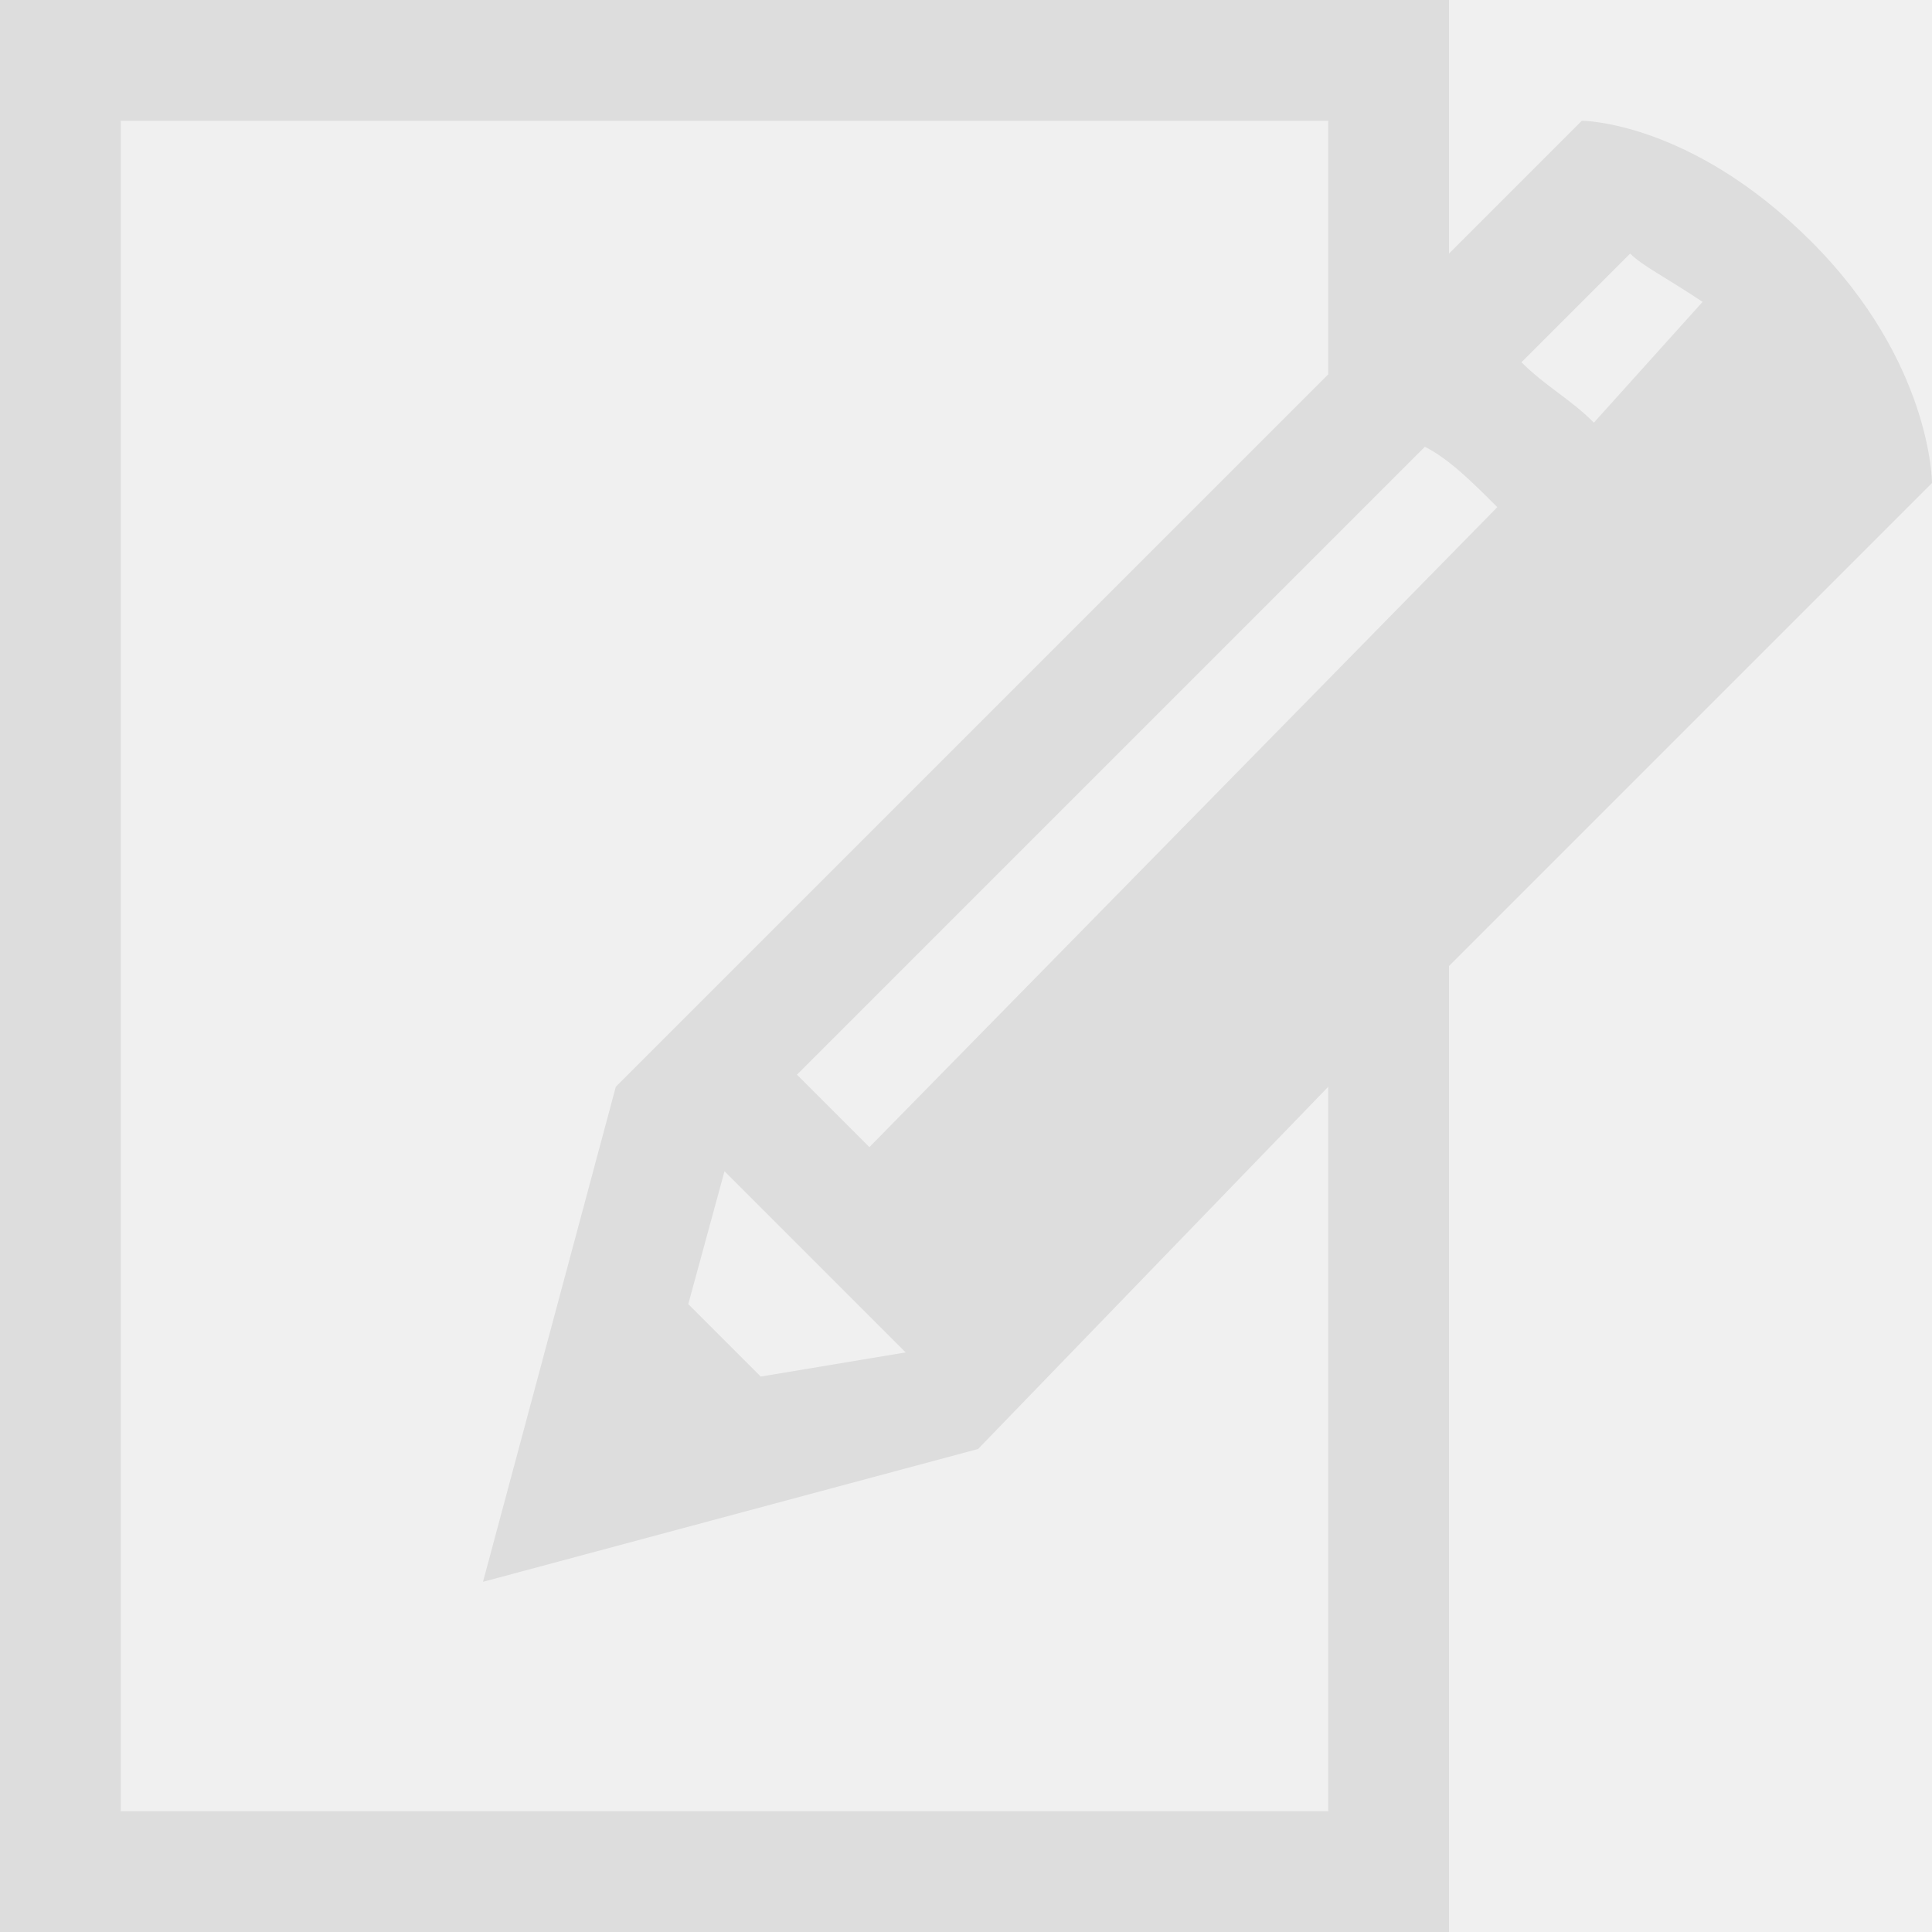
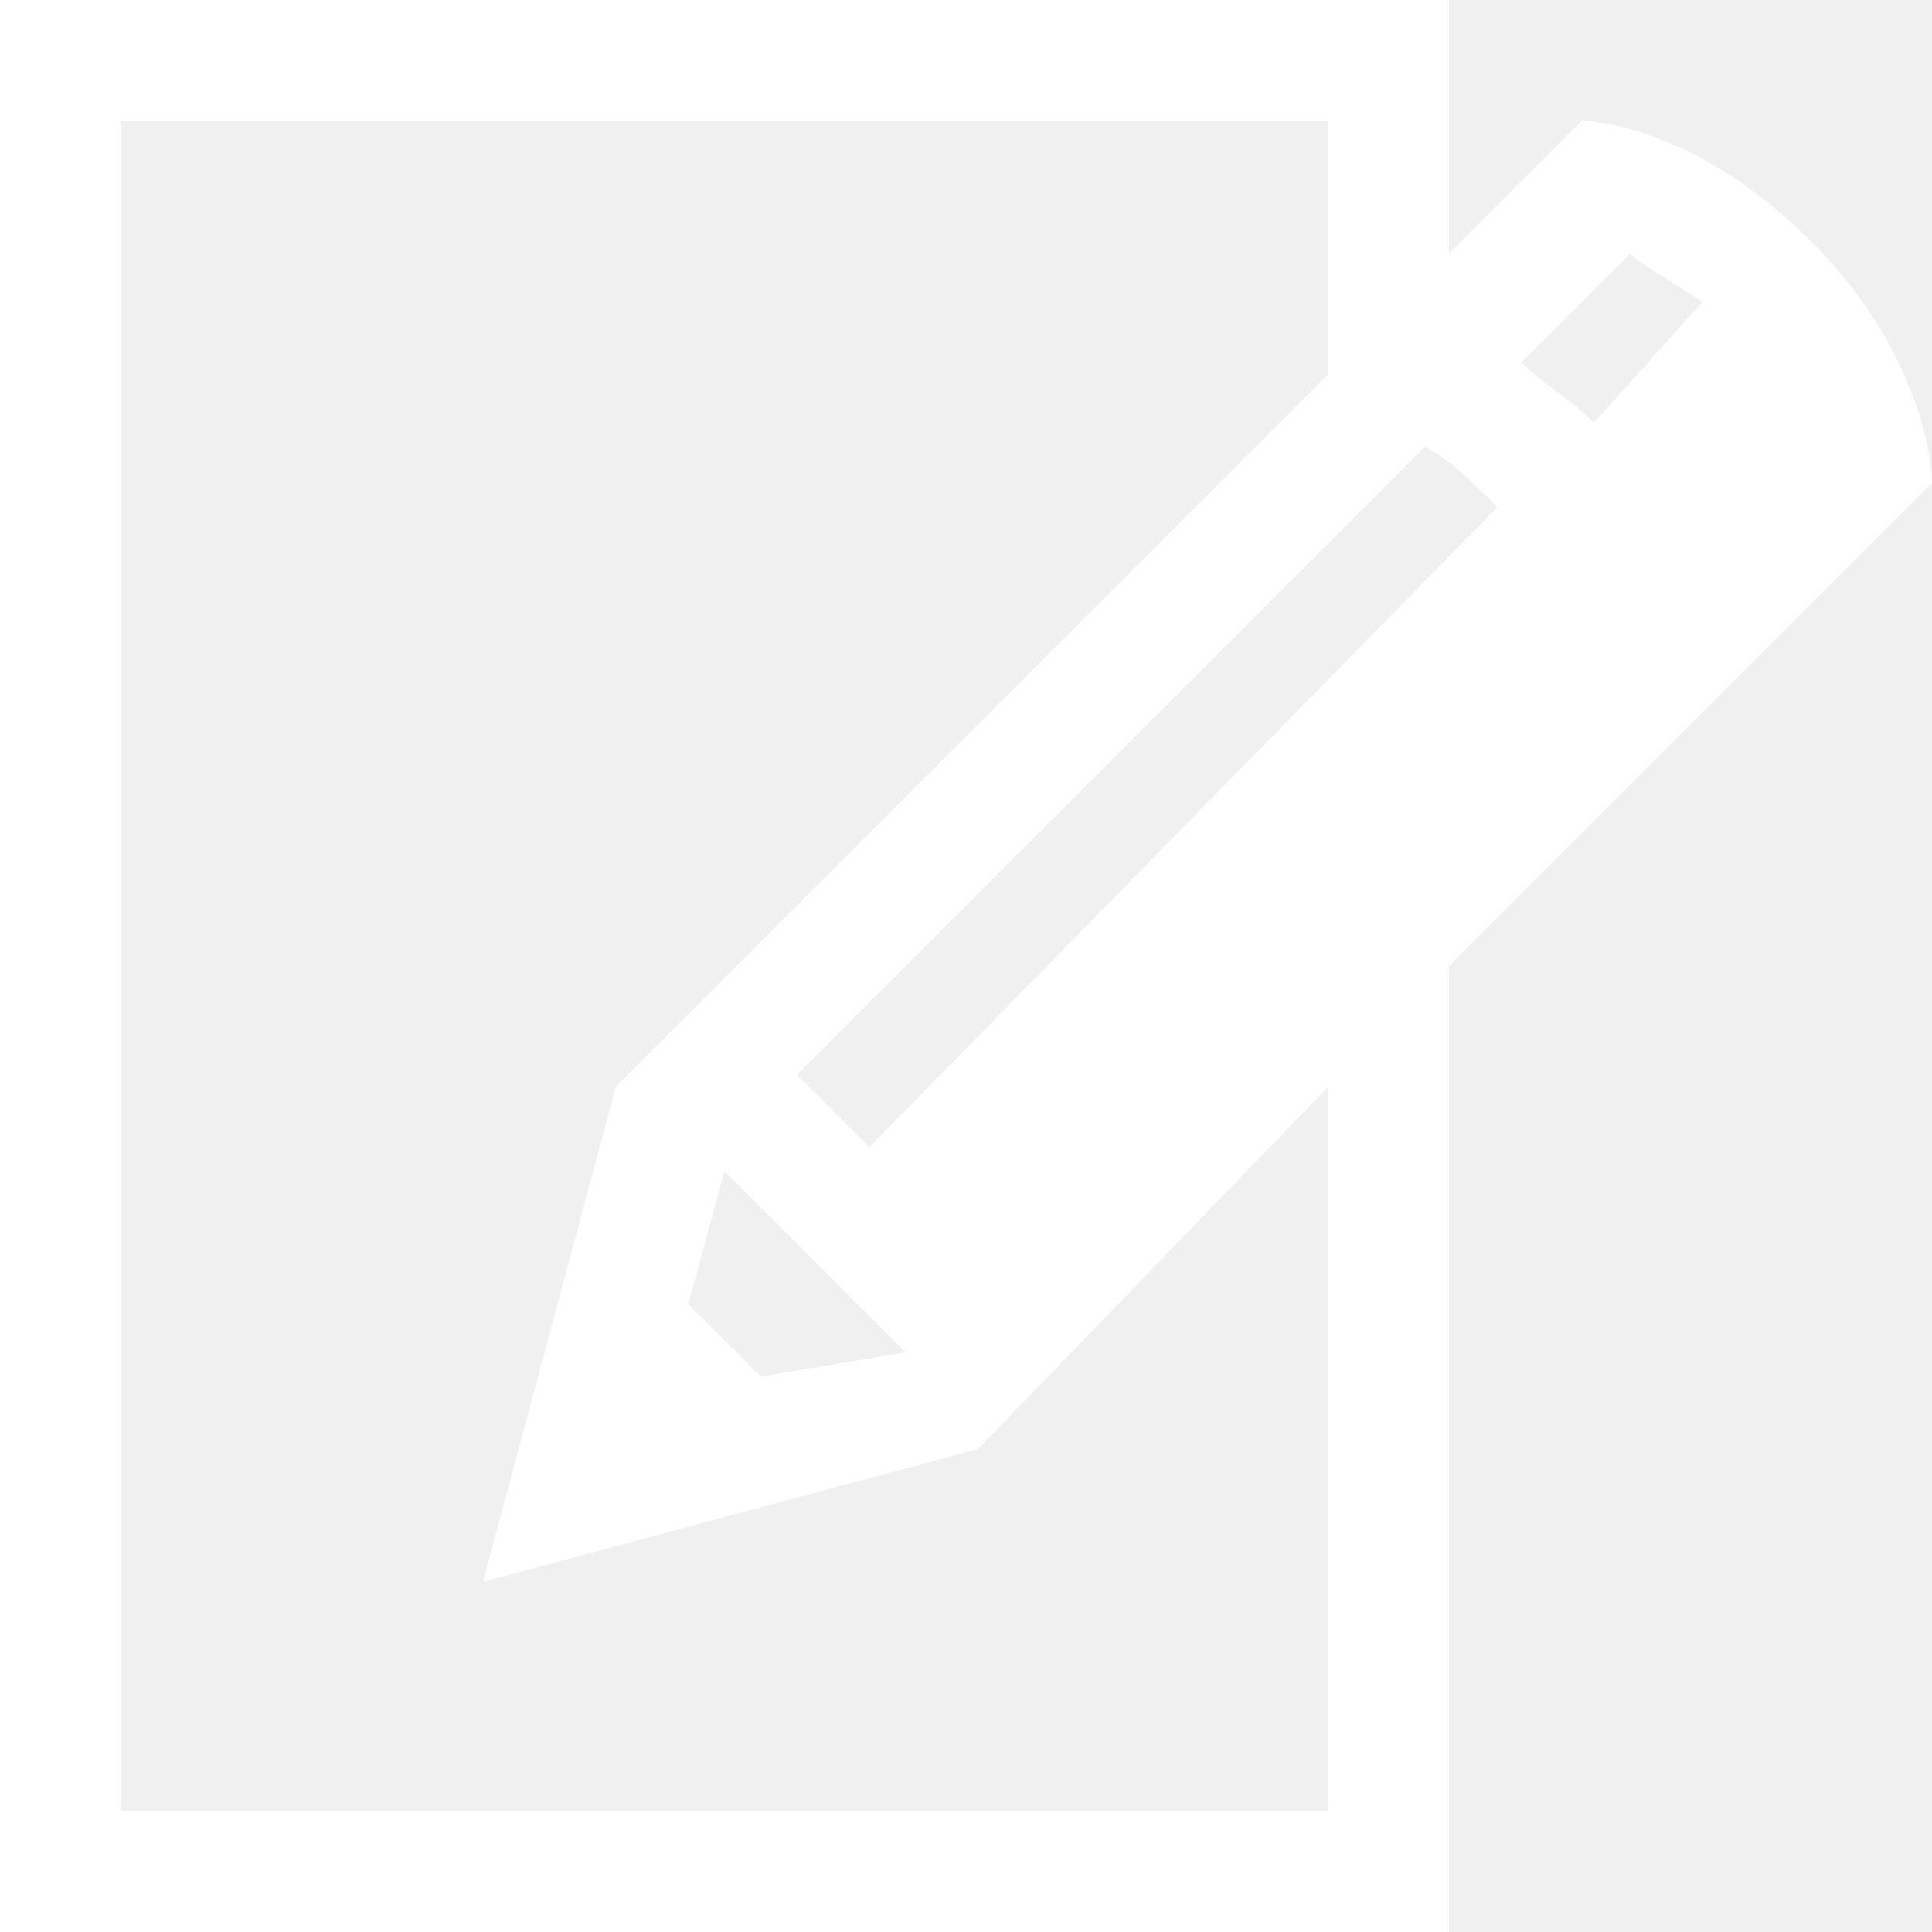
<svg xmlns="http://www.w3.org/2000/svg" version="1.1" width="16" height="16" viewBox="0 0 16 16">
-   <path fill="#dddddd" d="M16 4c0 0 0-1-1-2s-1.9-1-1.9-1l-1.1 1.1v-2.1h-12v16h12v-8l4-4zM6.3 11.4l-0.6-0.6 0.3-1.1 1.5 1.5-1.2 0.2zM7.2 9.5l-0.6-0.6 5.2-5.2c0.2 0.1 0.4 0.3 0.6 0.5zM14.1 2.5l-0.9 1c-0.2-0.2-0.4-0.3-0.6-0.5l0.9-0.9c0.1 0.1 0.3 0.2 0.6 0.4zM11 15h-10v-14h10v2.1l-5.9 5.9-1.1 4.1 4.1-1.1 2.9-3v6z" />
+   <path fill="#FFFFFF" d="M16 4c0 0 0-1-1-2s-1.9-1-1.9-1l-1.1 1.1v-2.1h-12v16h12v-8l4-4zM6.3 11.4l-0.6-0.6 0.3-1.1 1.5 1.5-1.2 0.2zM7.2 9.5l-0.6-0.6 5.2-5.2c0.2 0.1 0.4 0.3 0.6 0.5zM14.1 2.5l-0.9 1c-0.2-0.2-0.4-0.3-0.6-0.5l0.9-0.9c0.1 0.1 0.3 0.2 0.6 0.4zM11 15h-10v-14h10v2.1l-5.9 5.9-1.1 4.1 4.1-1.1 2.9-3v6z" />
</svg>
